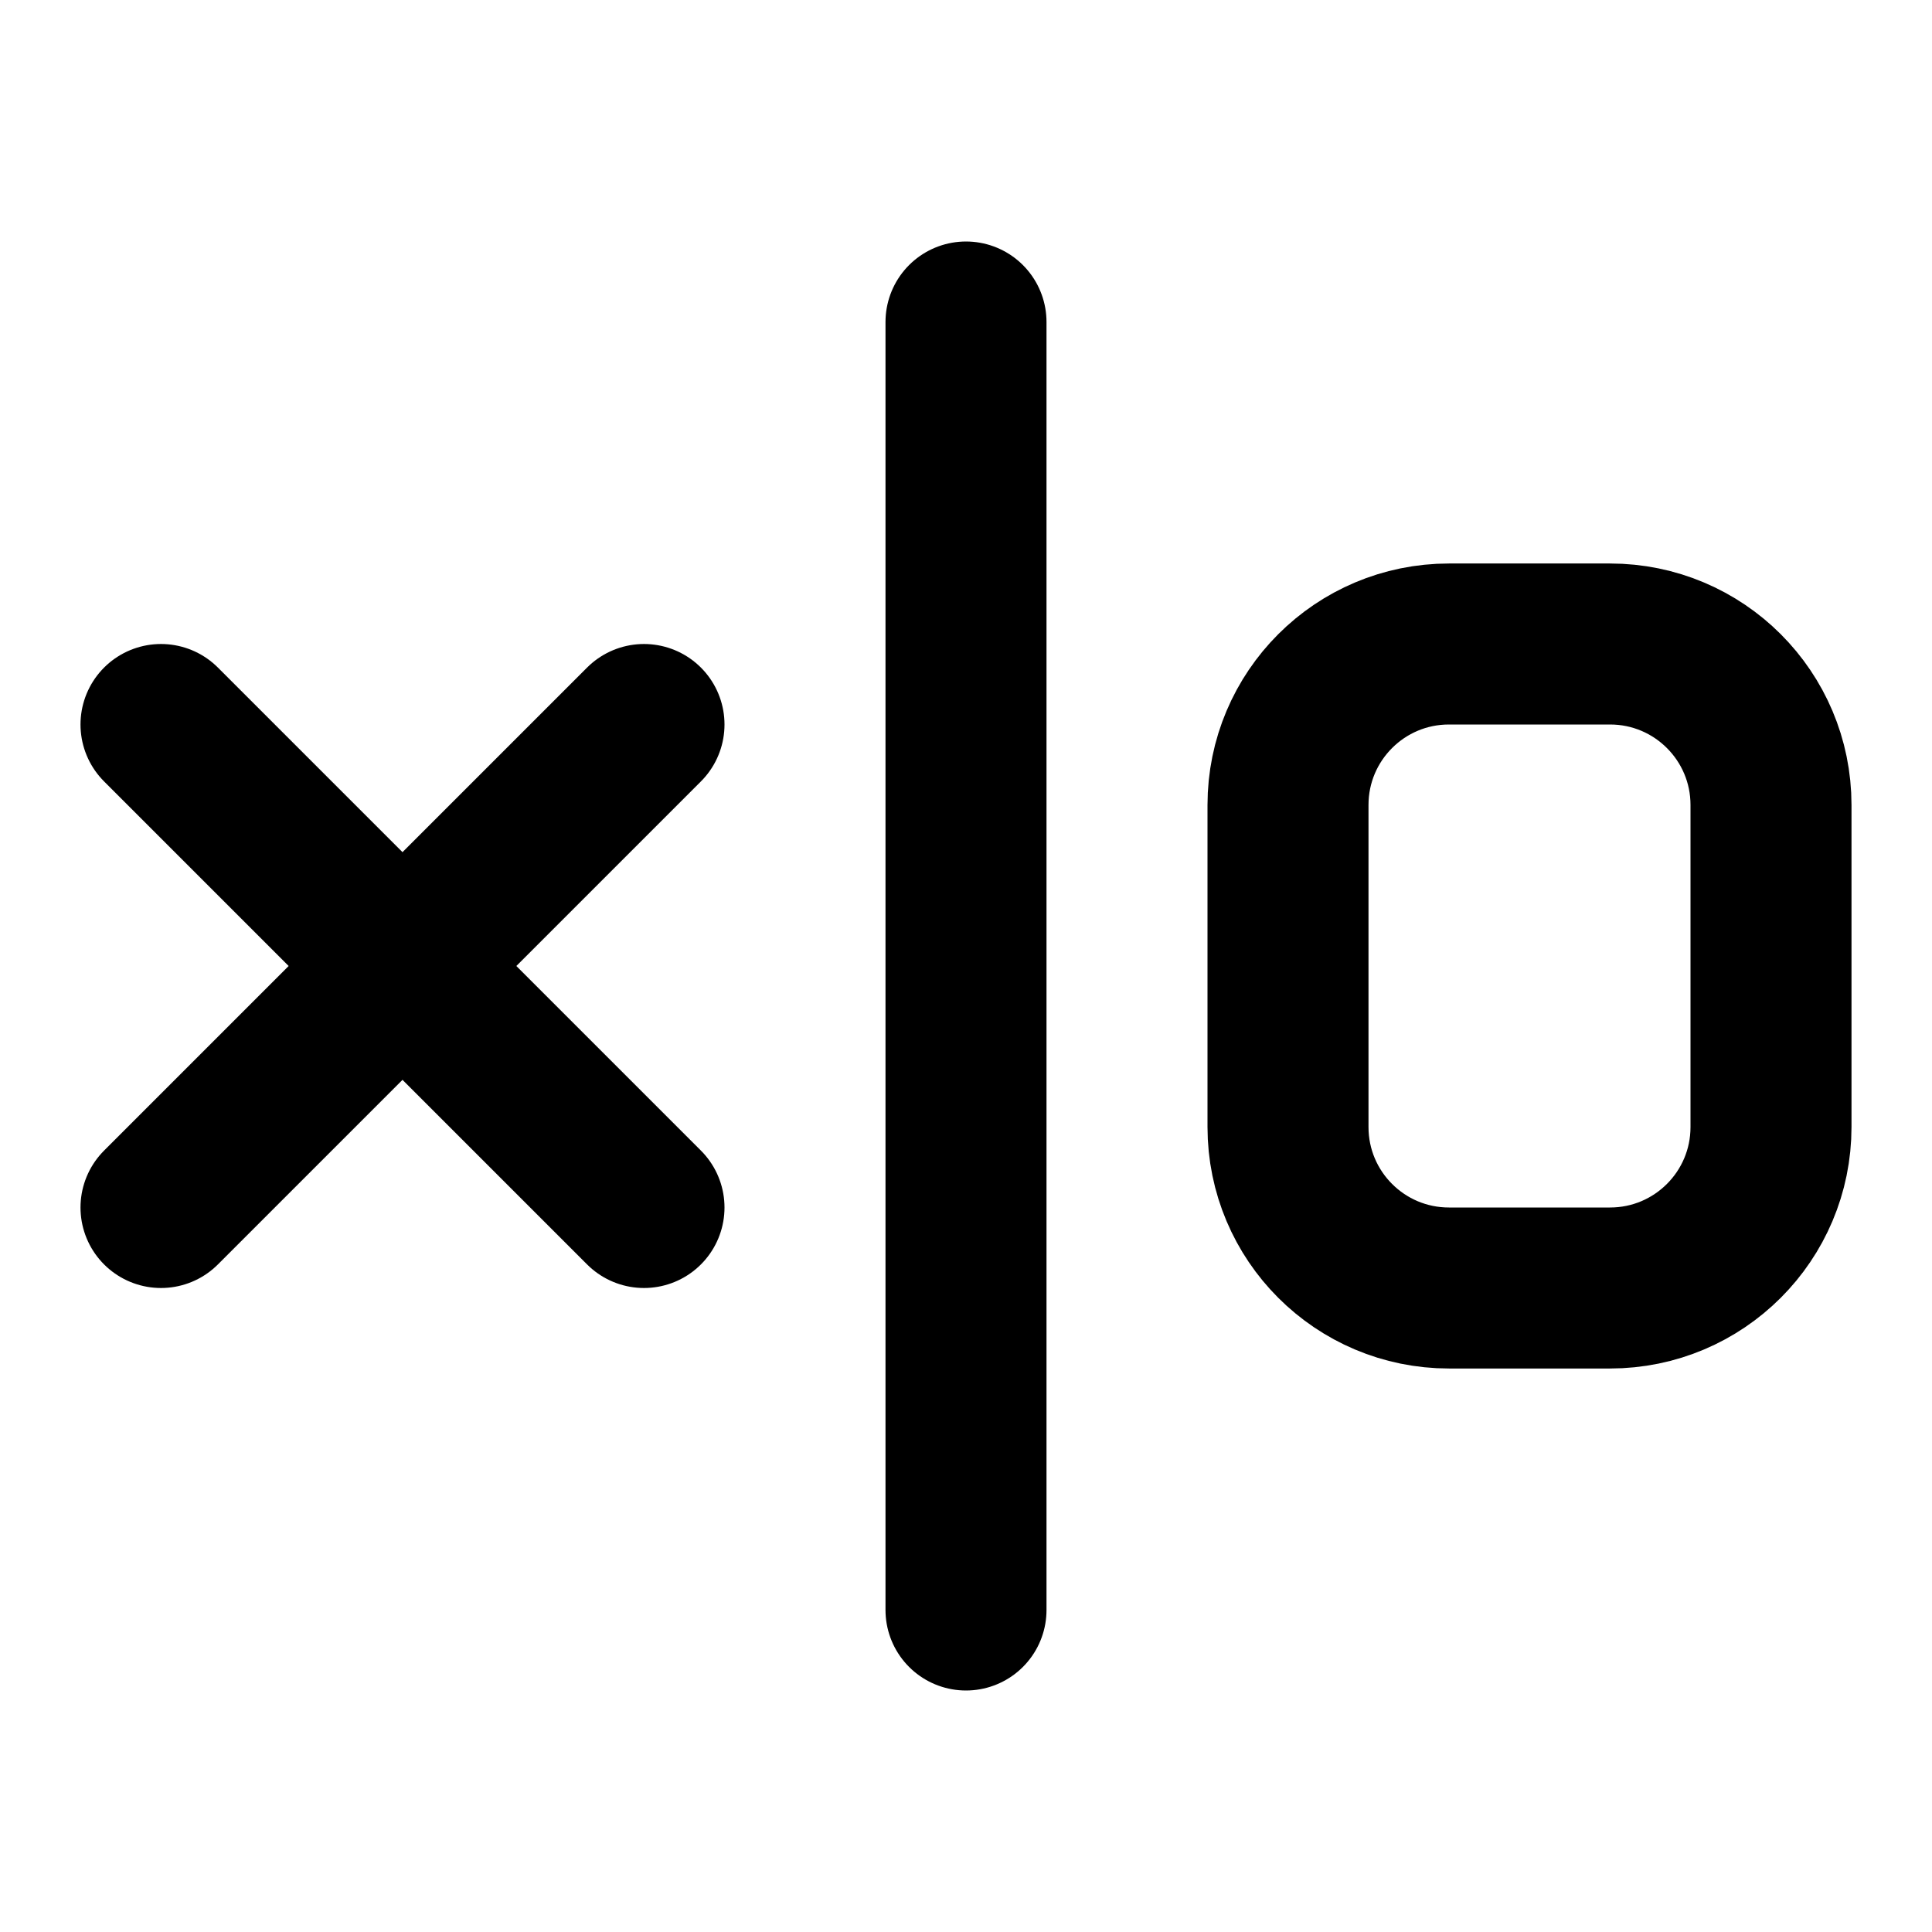
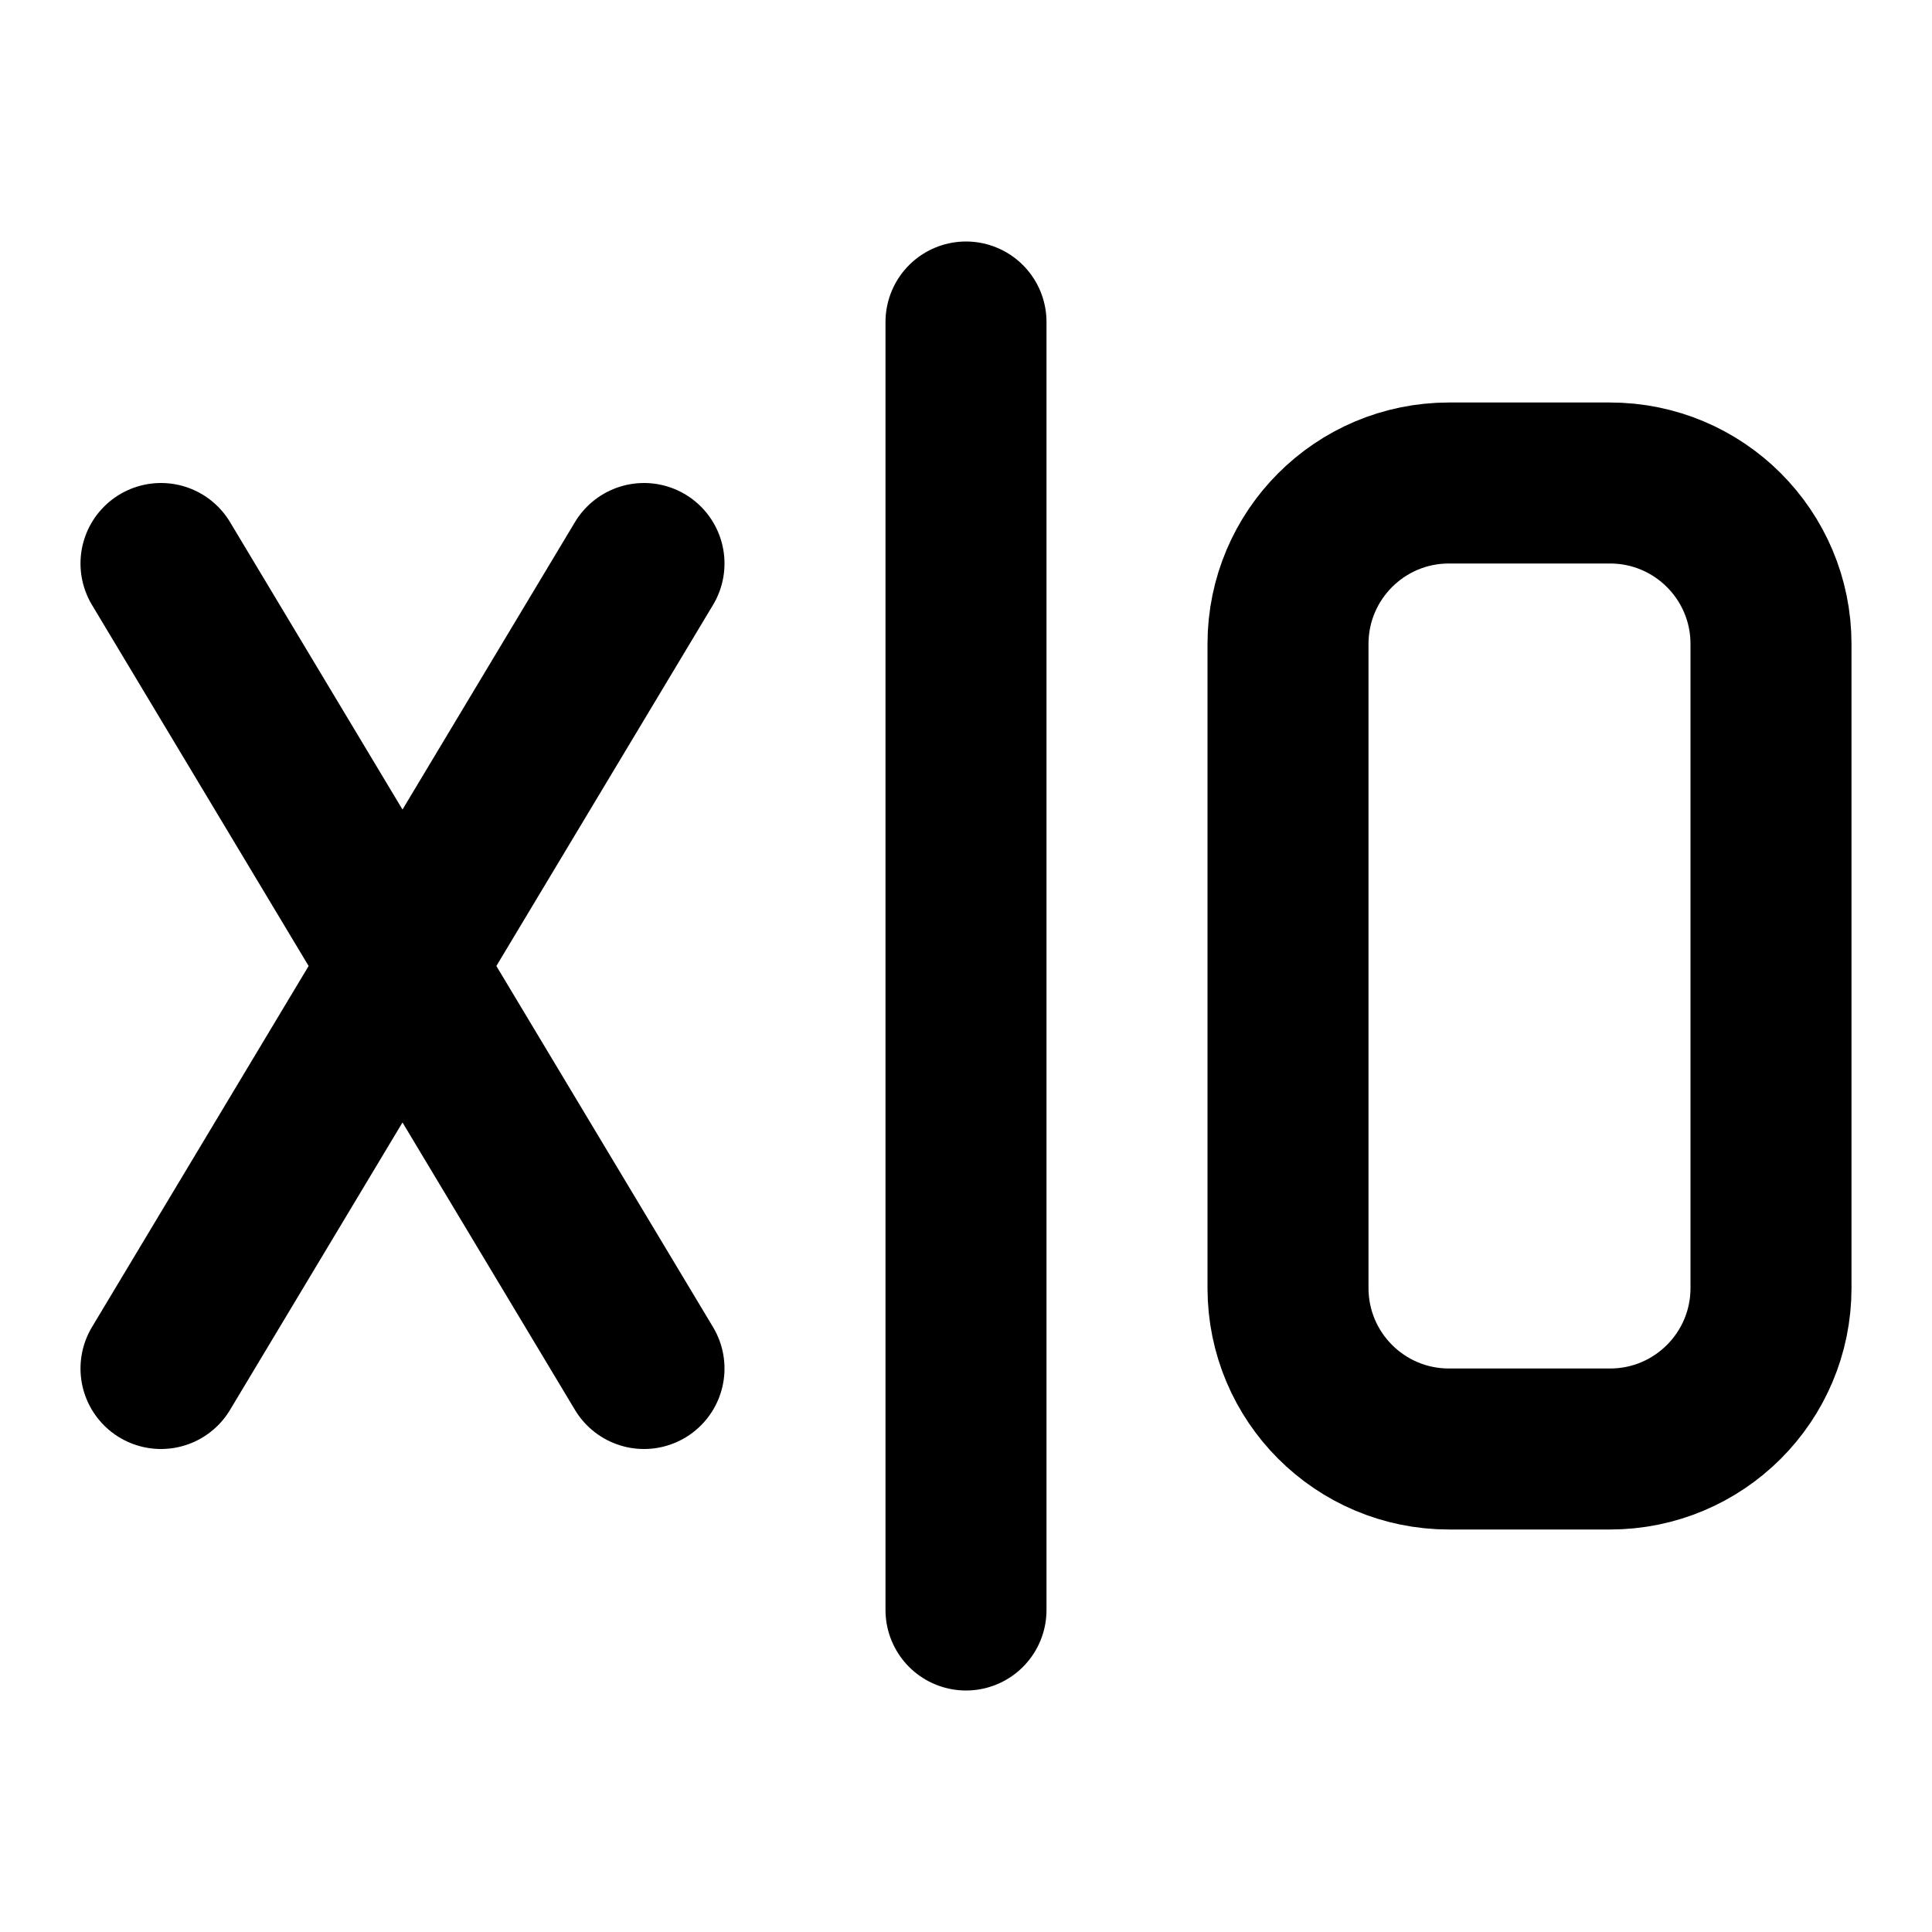
<svg xmlns="http://www.w3.org/2000/svg" width="24" height="24" viewBox="0 0 24 24" fill="none">
-   <path d="M2 9L8 15M8 9L2 15M18 8L20 8C21.105 8 22 8.895 22 10L22 14C22 15.105 21.105 16 20 16L18 16C16.895 16 16 15.105 16 14L16 10C16 8.895 16.895 8 18 8ZM12 4L12 20" stroke="black" stroke-width="2" stroke-linecap="round" stroke-linejoin="round" />
+   <path d="M2 7L8 17M8 7L2 17M18 6L20 6C21.105 6 22 6.895 22 8L22 16C22 17.105 21.105 18 20 18L18 18C16.895 18 16 17.105 16 16L16 8C16 6.895 16.895 6 18 6ZM12 4L12 20" stroke="black" stroke-width="2" stroke-linecap="round" stroke-linejoin="round" />
</svg>
